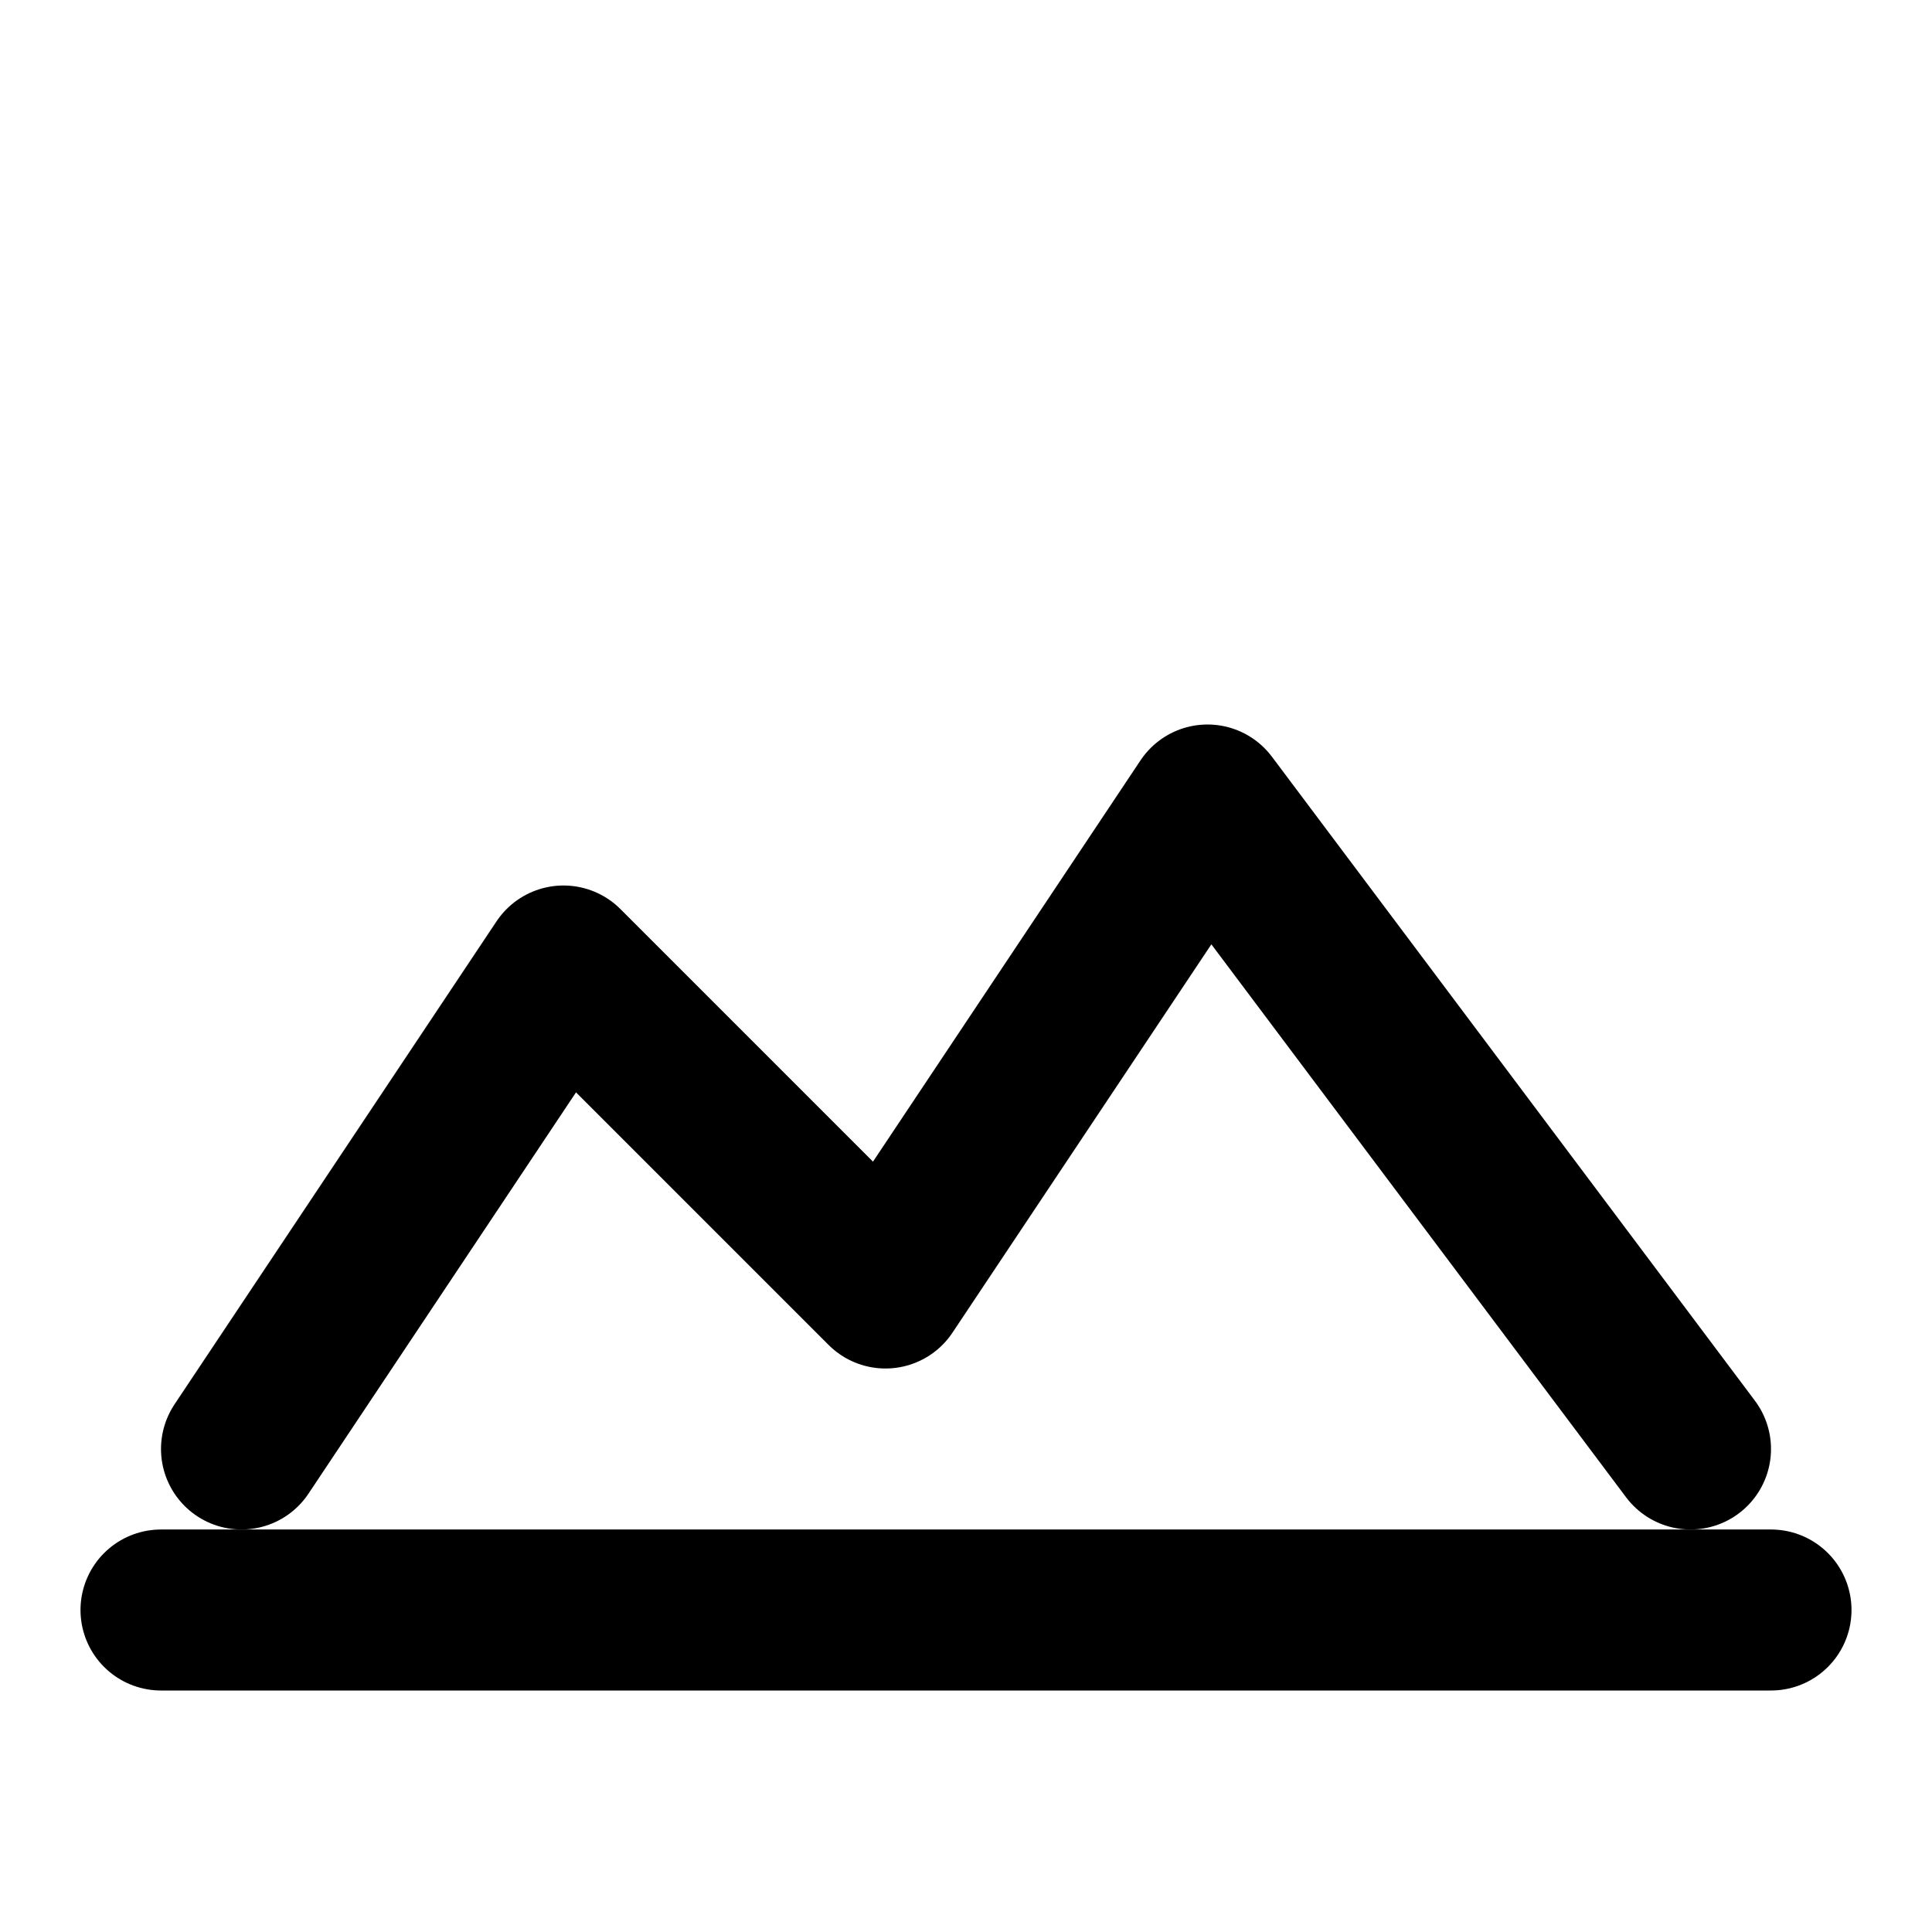
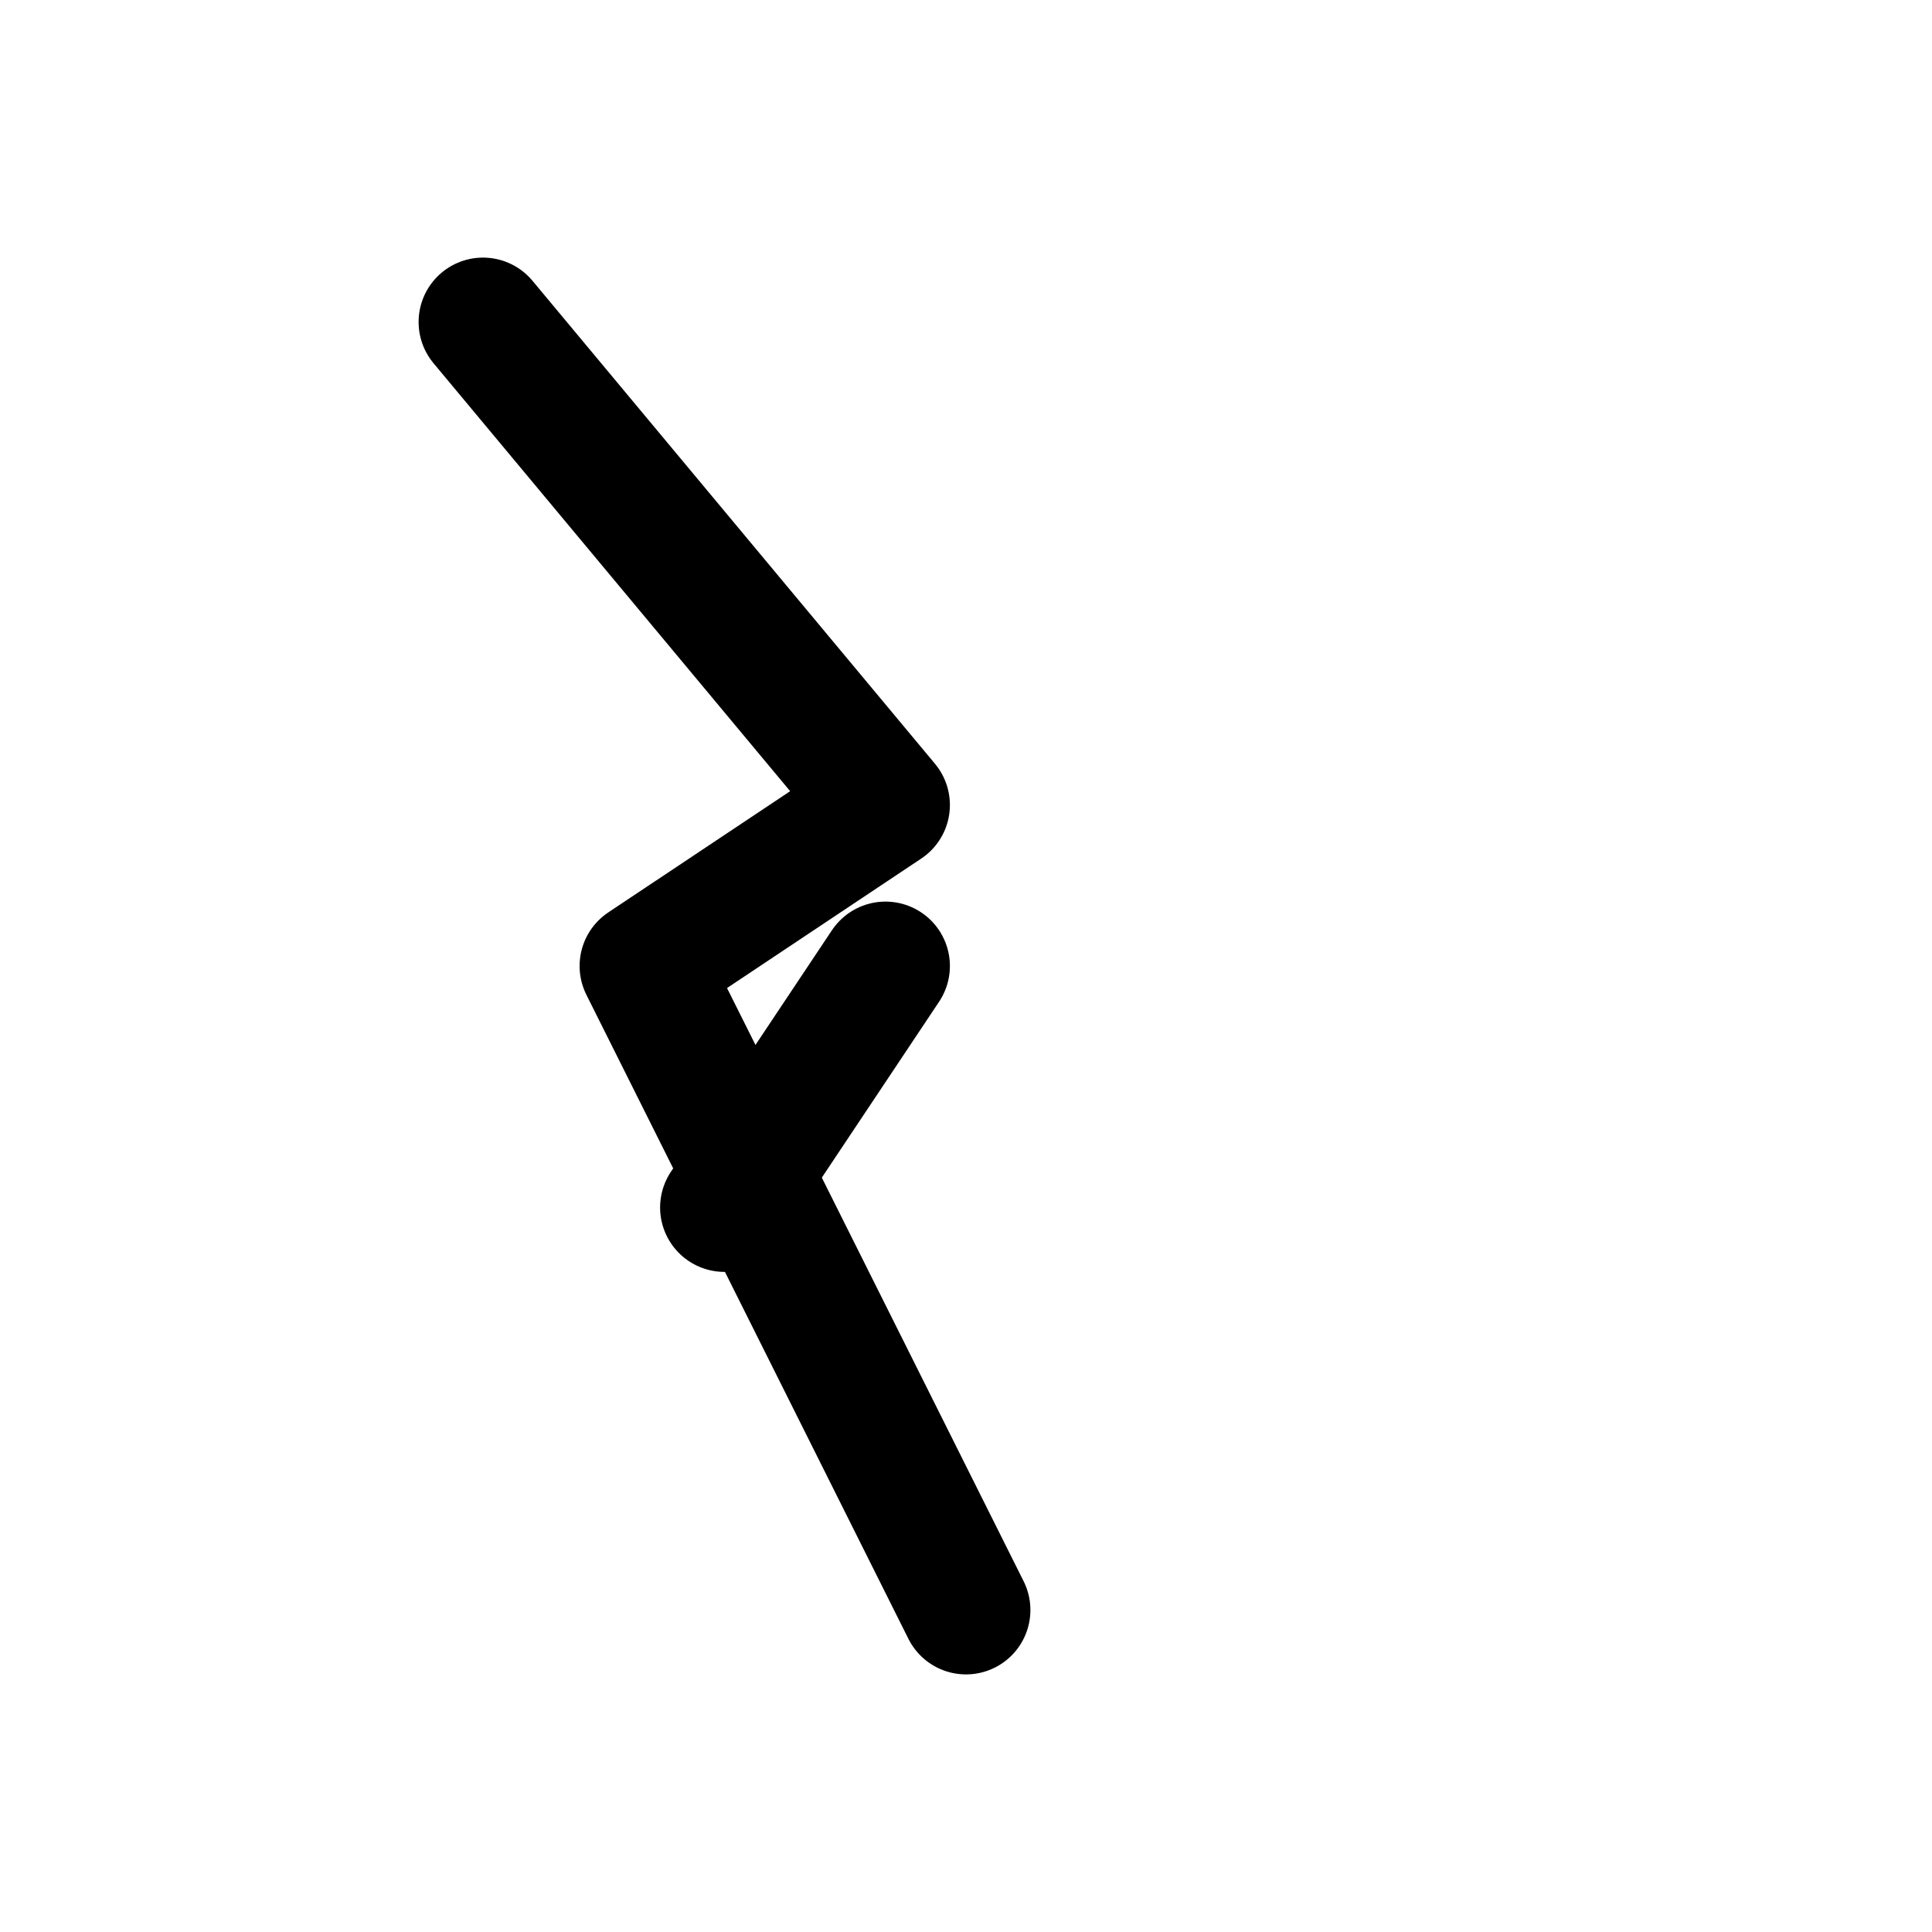
- <svg xmlns="http://www.w3.org/2000/svg" viewBox="0 0 24 24" fill="none" stroke="currentColor" stroke-width="2" stroke-linecap="round" stroke-linejoin="round">
-   <path d="M3 18l4-6 4 4 4-6 6 8" />
-   <path d="M2 20h20" />
+ <svg xmlns="http://www.w3.org/2000/svg" viewBox="0 0 24 24" fill="none" stroke="currentColor" stroke-width="1.6" stroke-linecap="round" stroke-linejoin="round">
+   <path d="M6 4l5 6-3 2 4 8" />
+   <line x1="11" y1="12" x2="9" y2="15" />
</svg>
